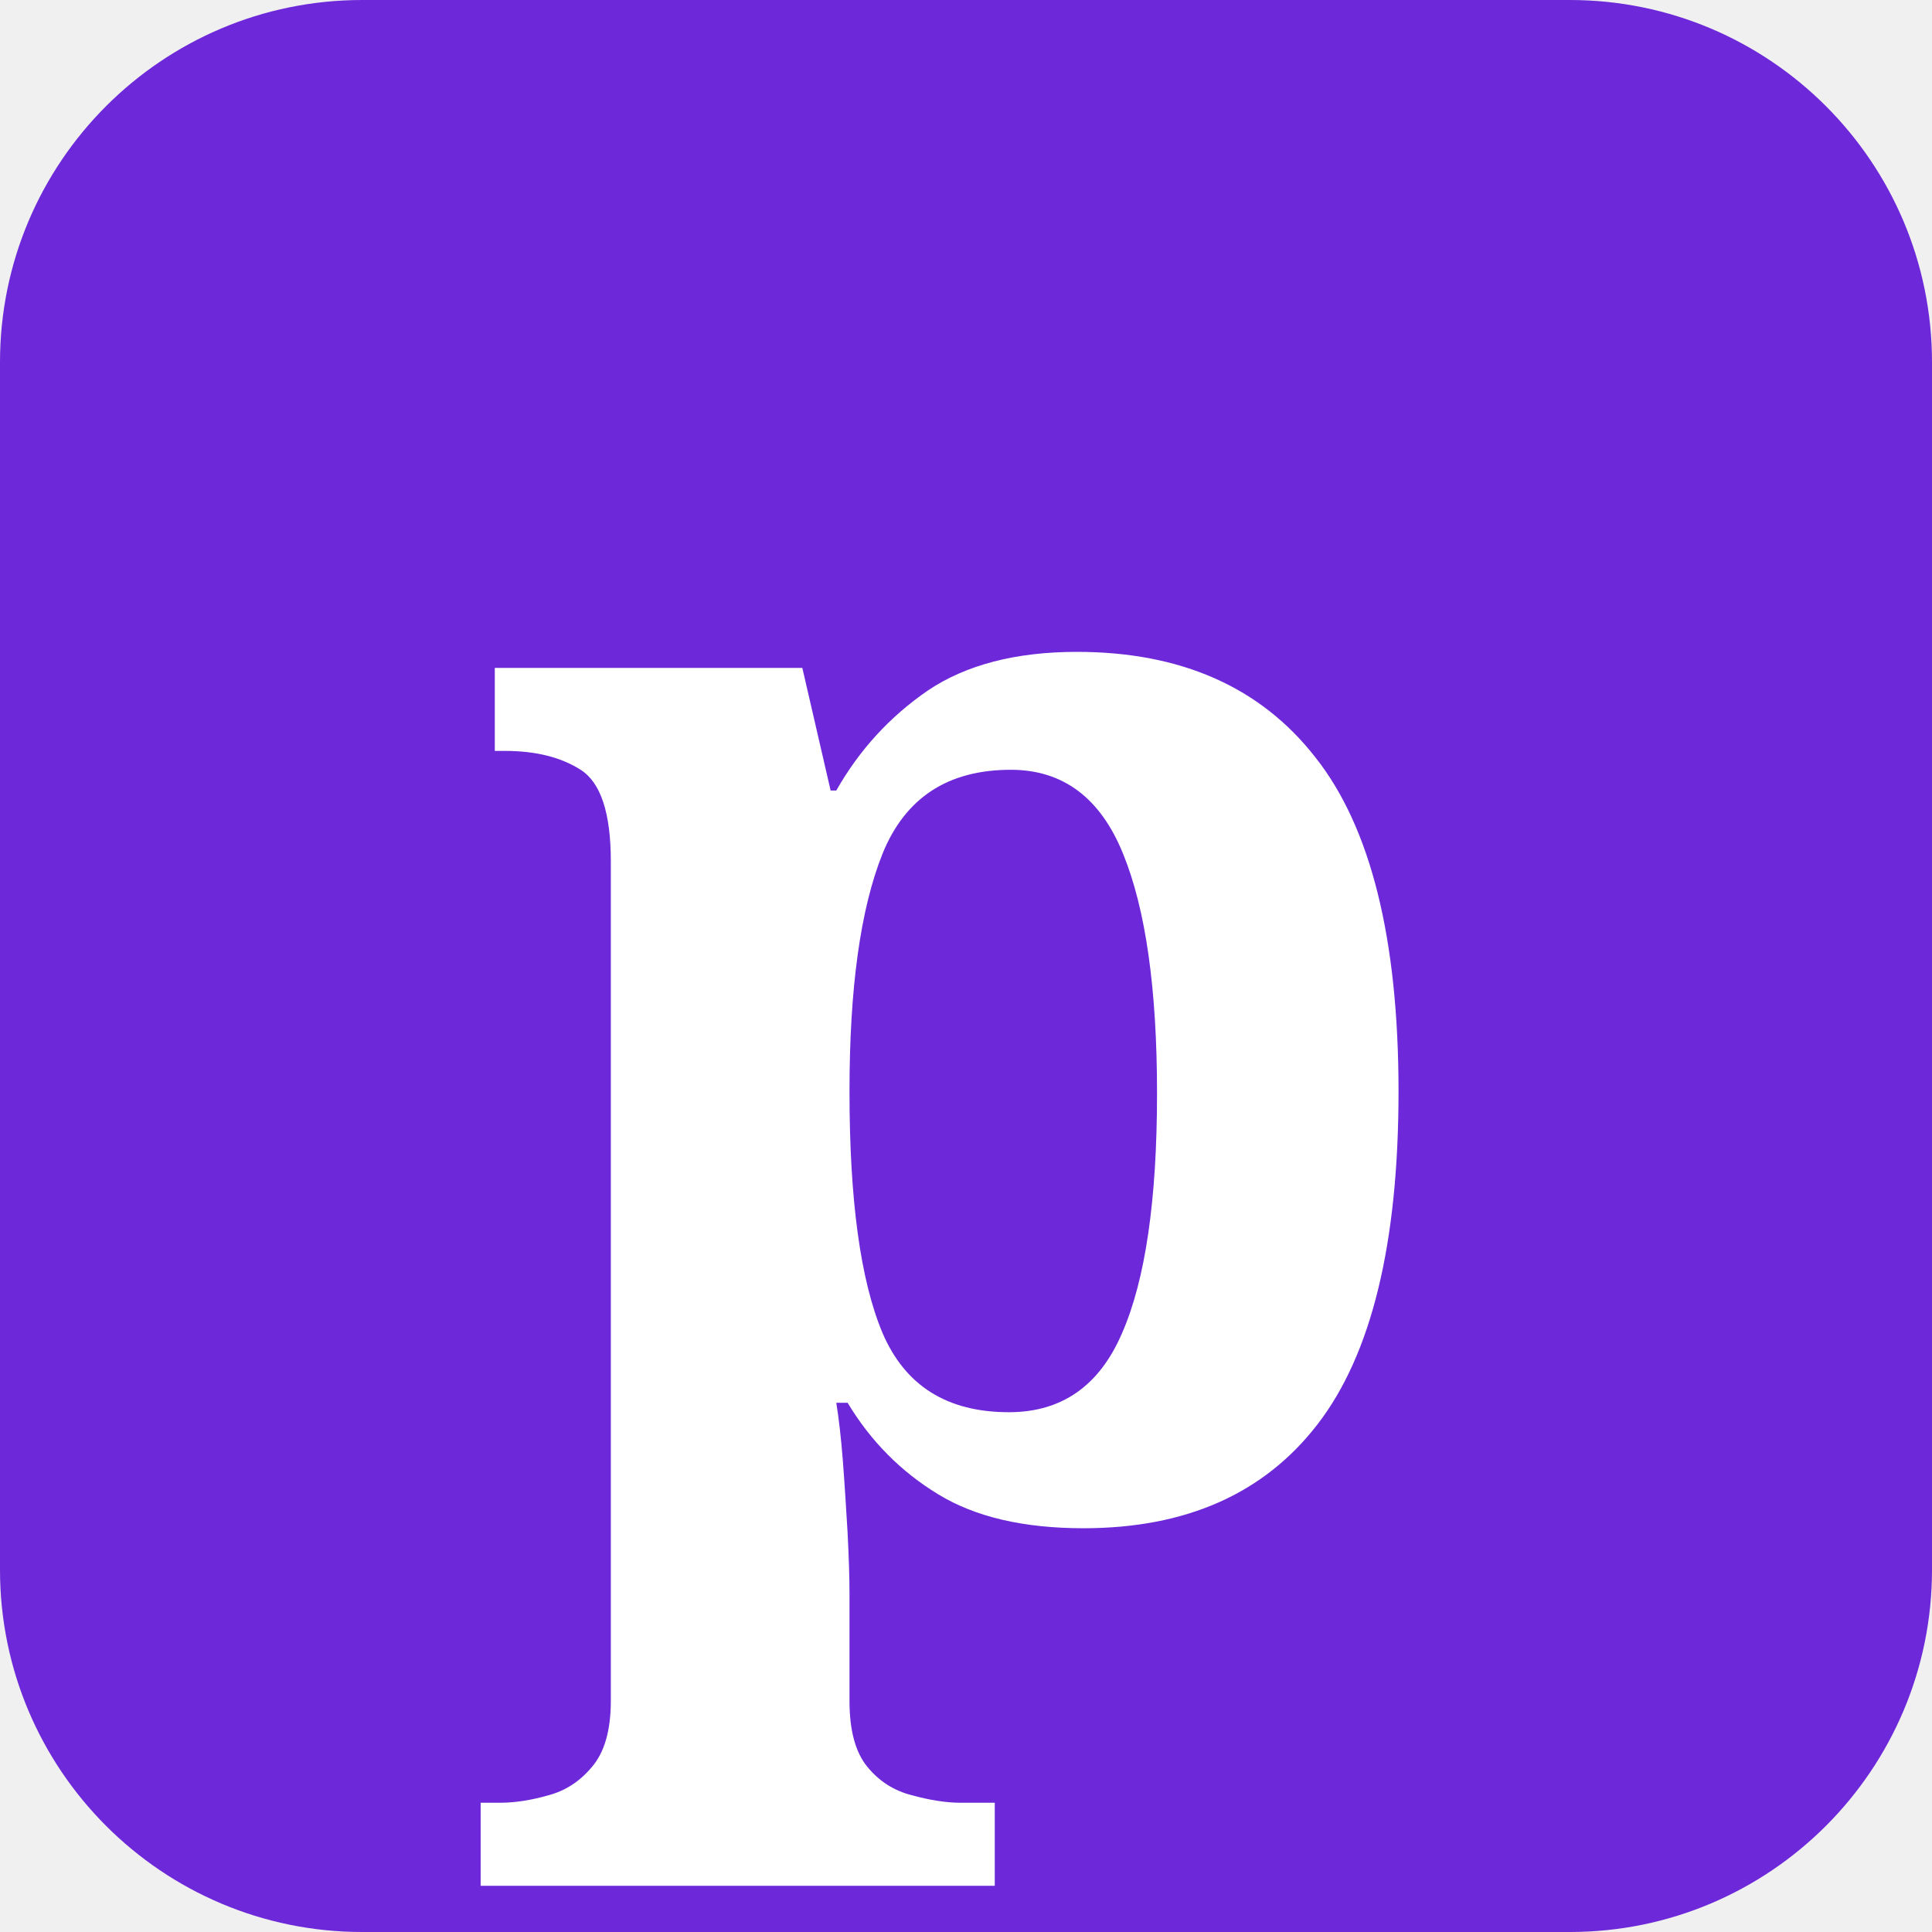
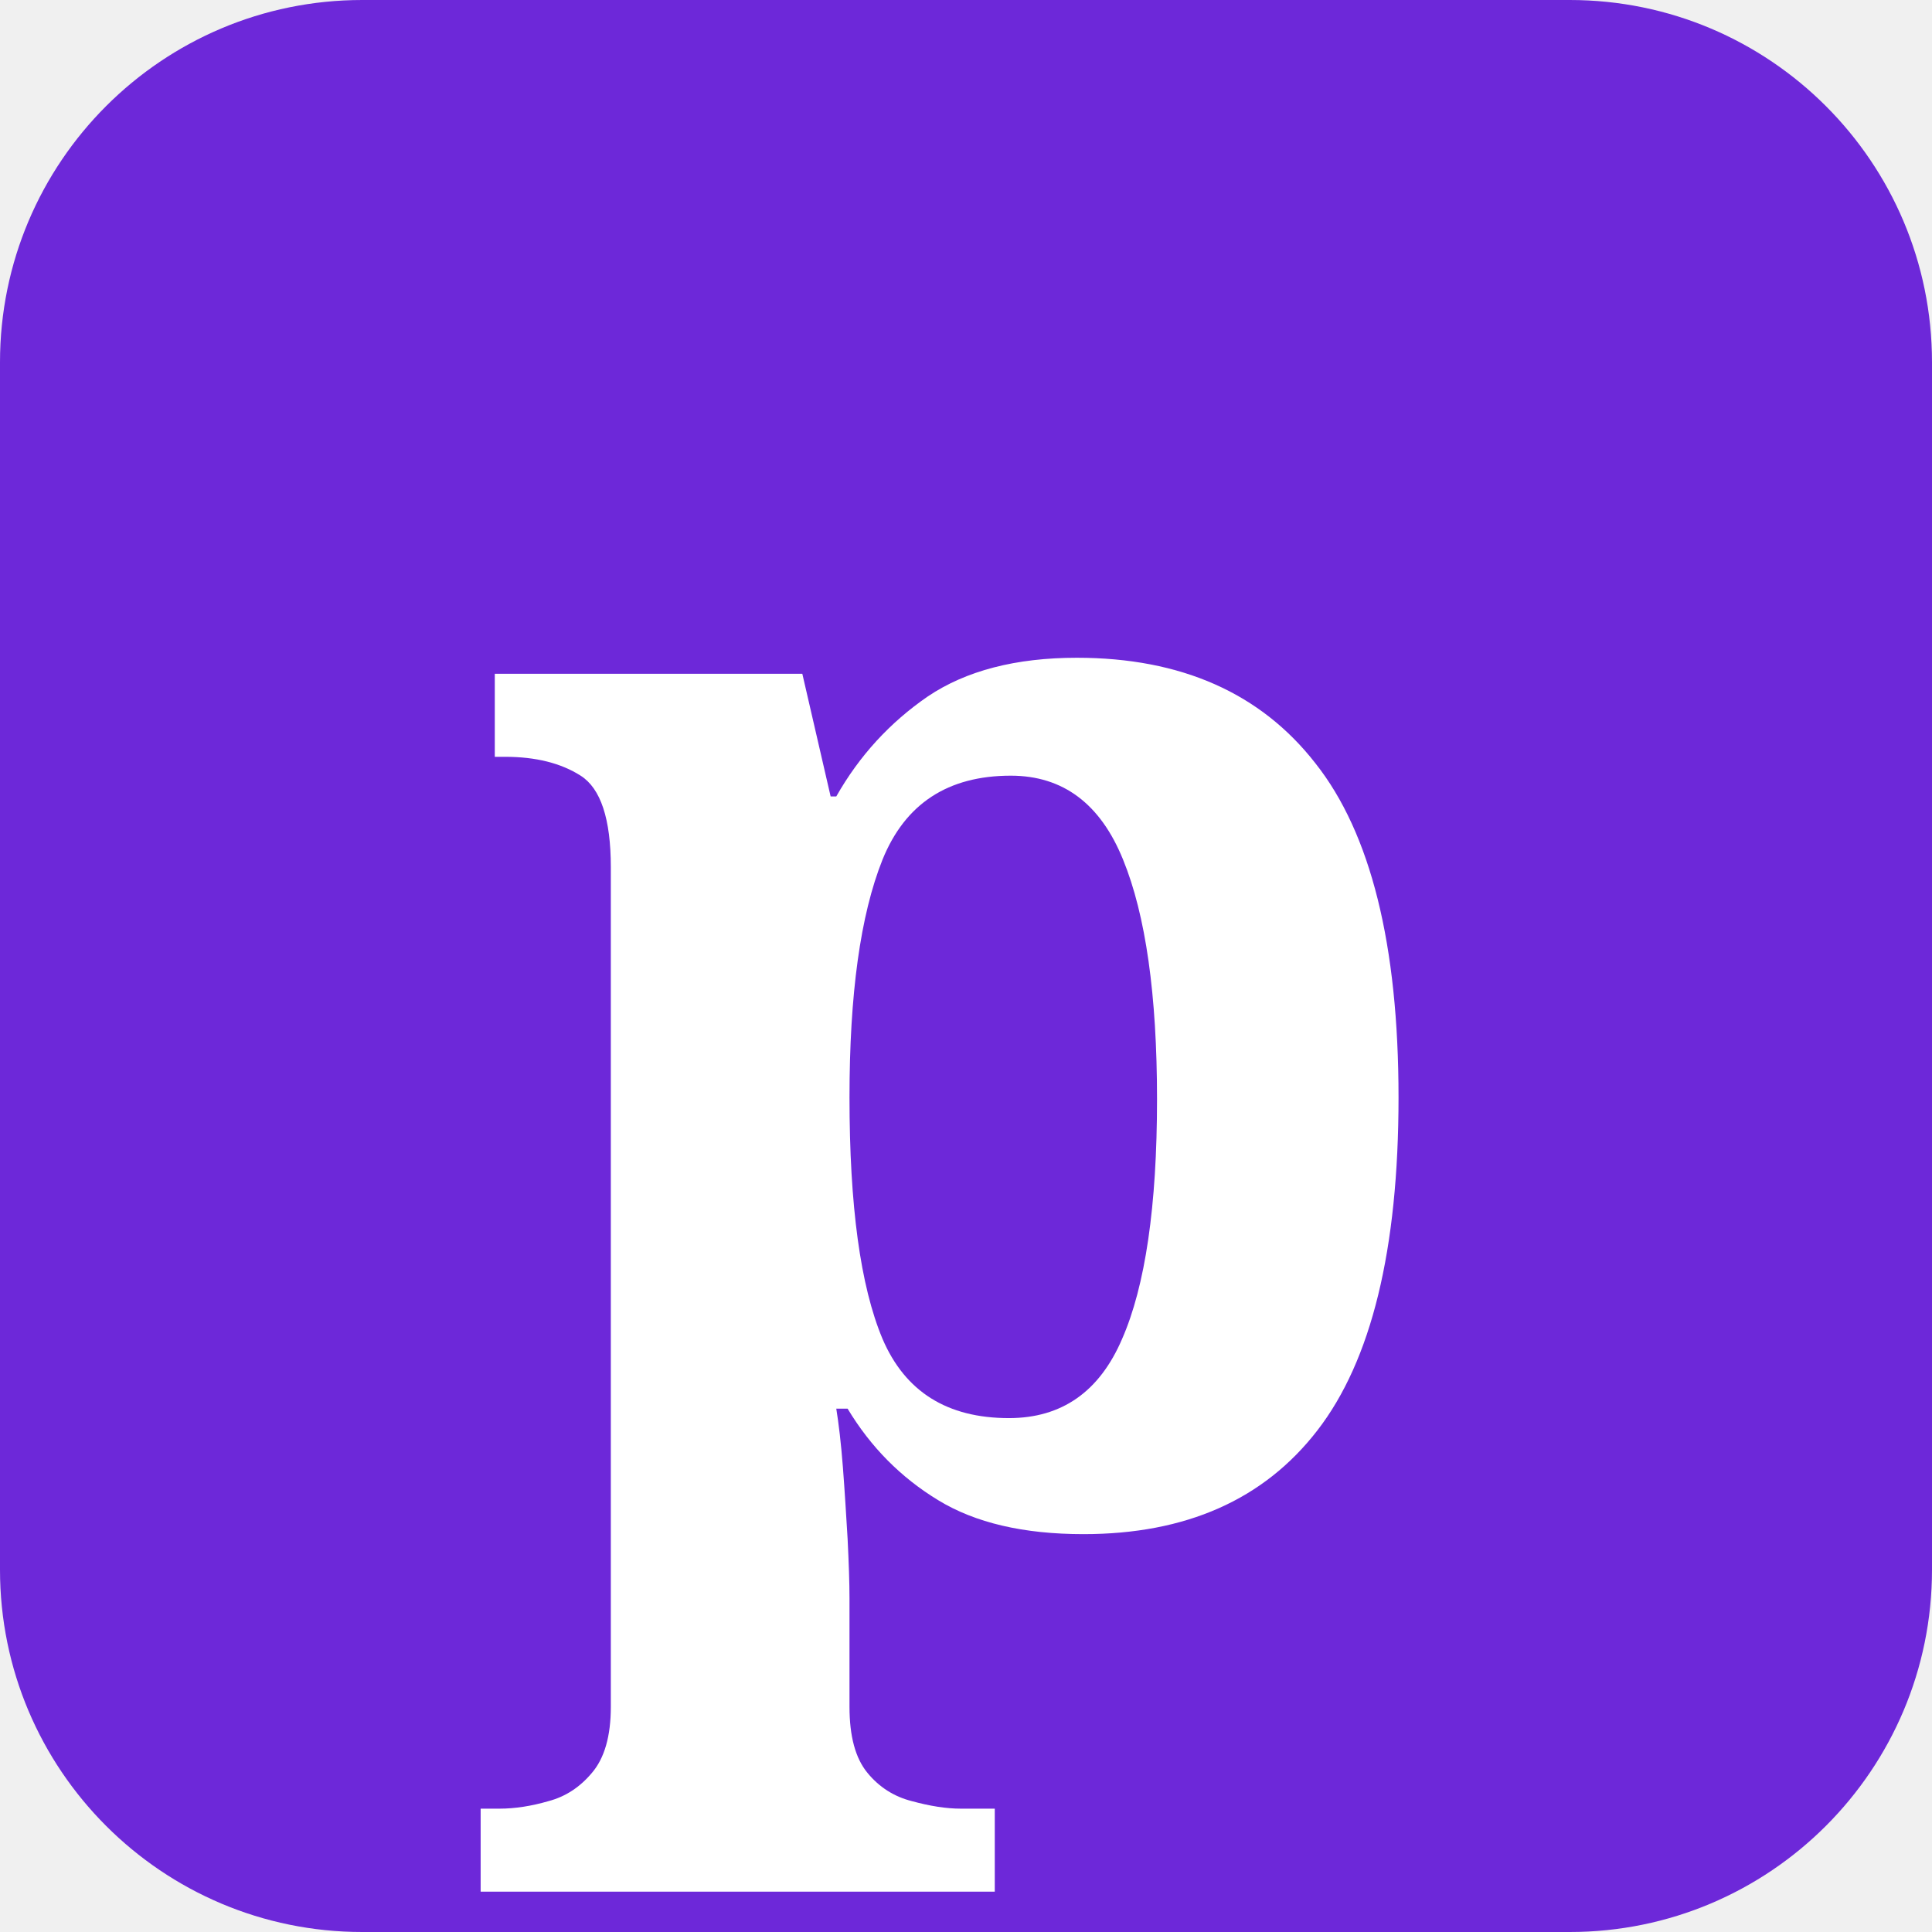
<svg xmlns="http://www.w3.org/2000/svg" width="32" height="32" viewBox="0 0 32 32">
  <rect width="32" height="32" rx="6" fill="#6d28d9" />
-   <text x="16" y="25" text-anchor="middle" dominant-baseline="auto" font-family="Georgia, serif" font-size="26" font-weight="bold" fill="white">p</text>
+   <text x="50%" y="50%" text-anchor="middle" dy=".35em" font-family="Georgia, serif" font-size="26" font-weight="bold" fill="white">p</text>
</svg>
